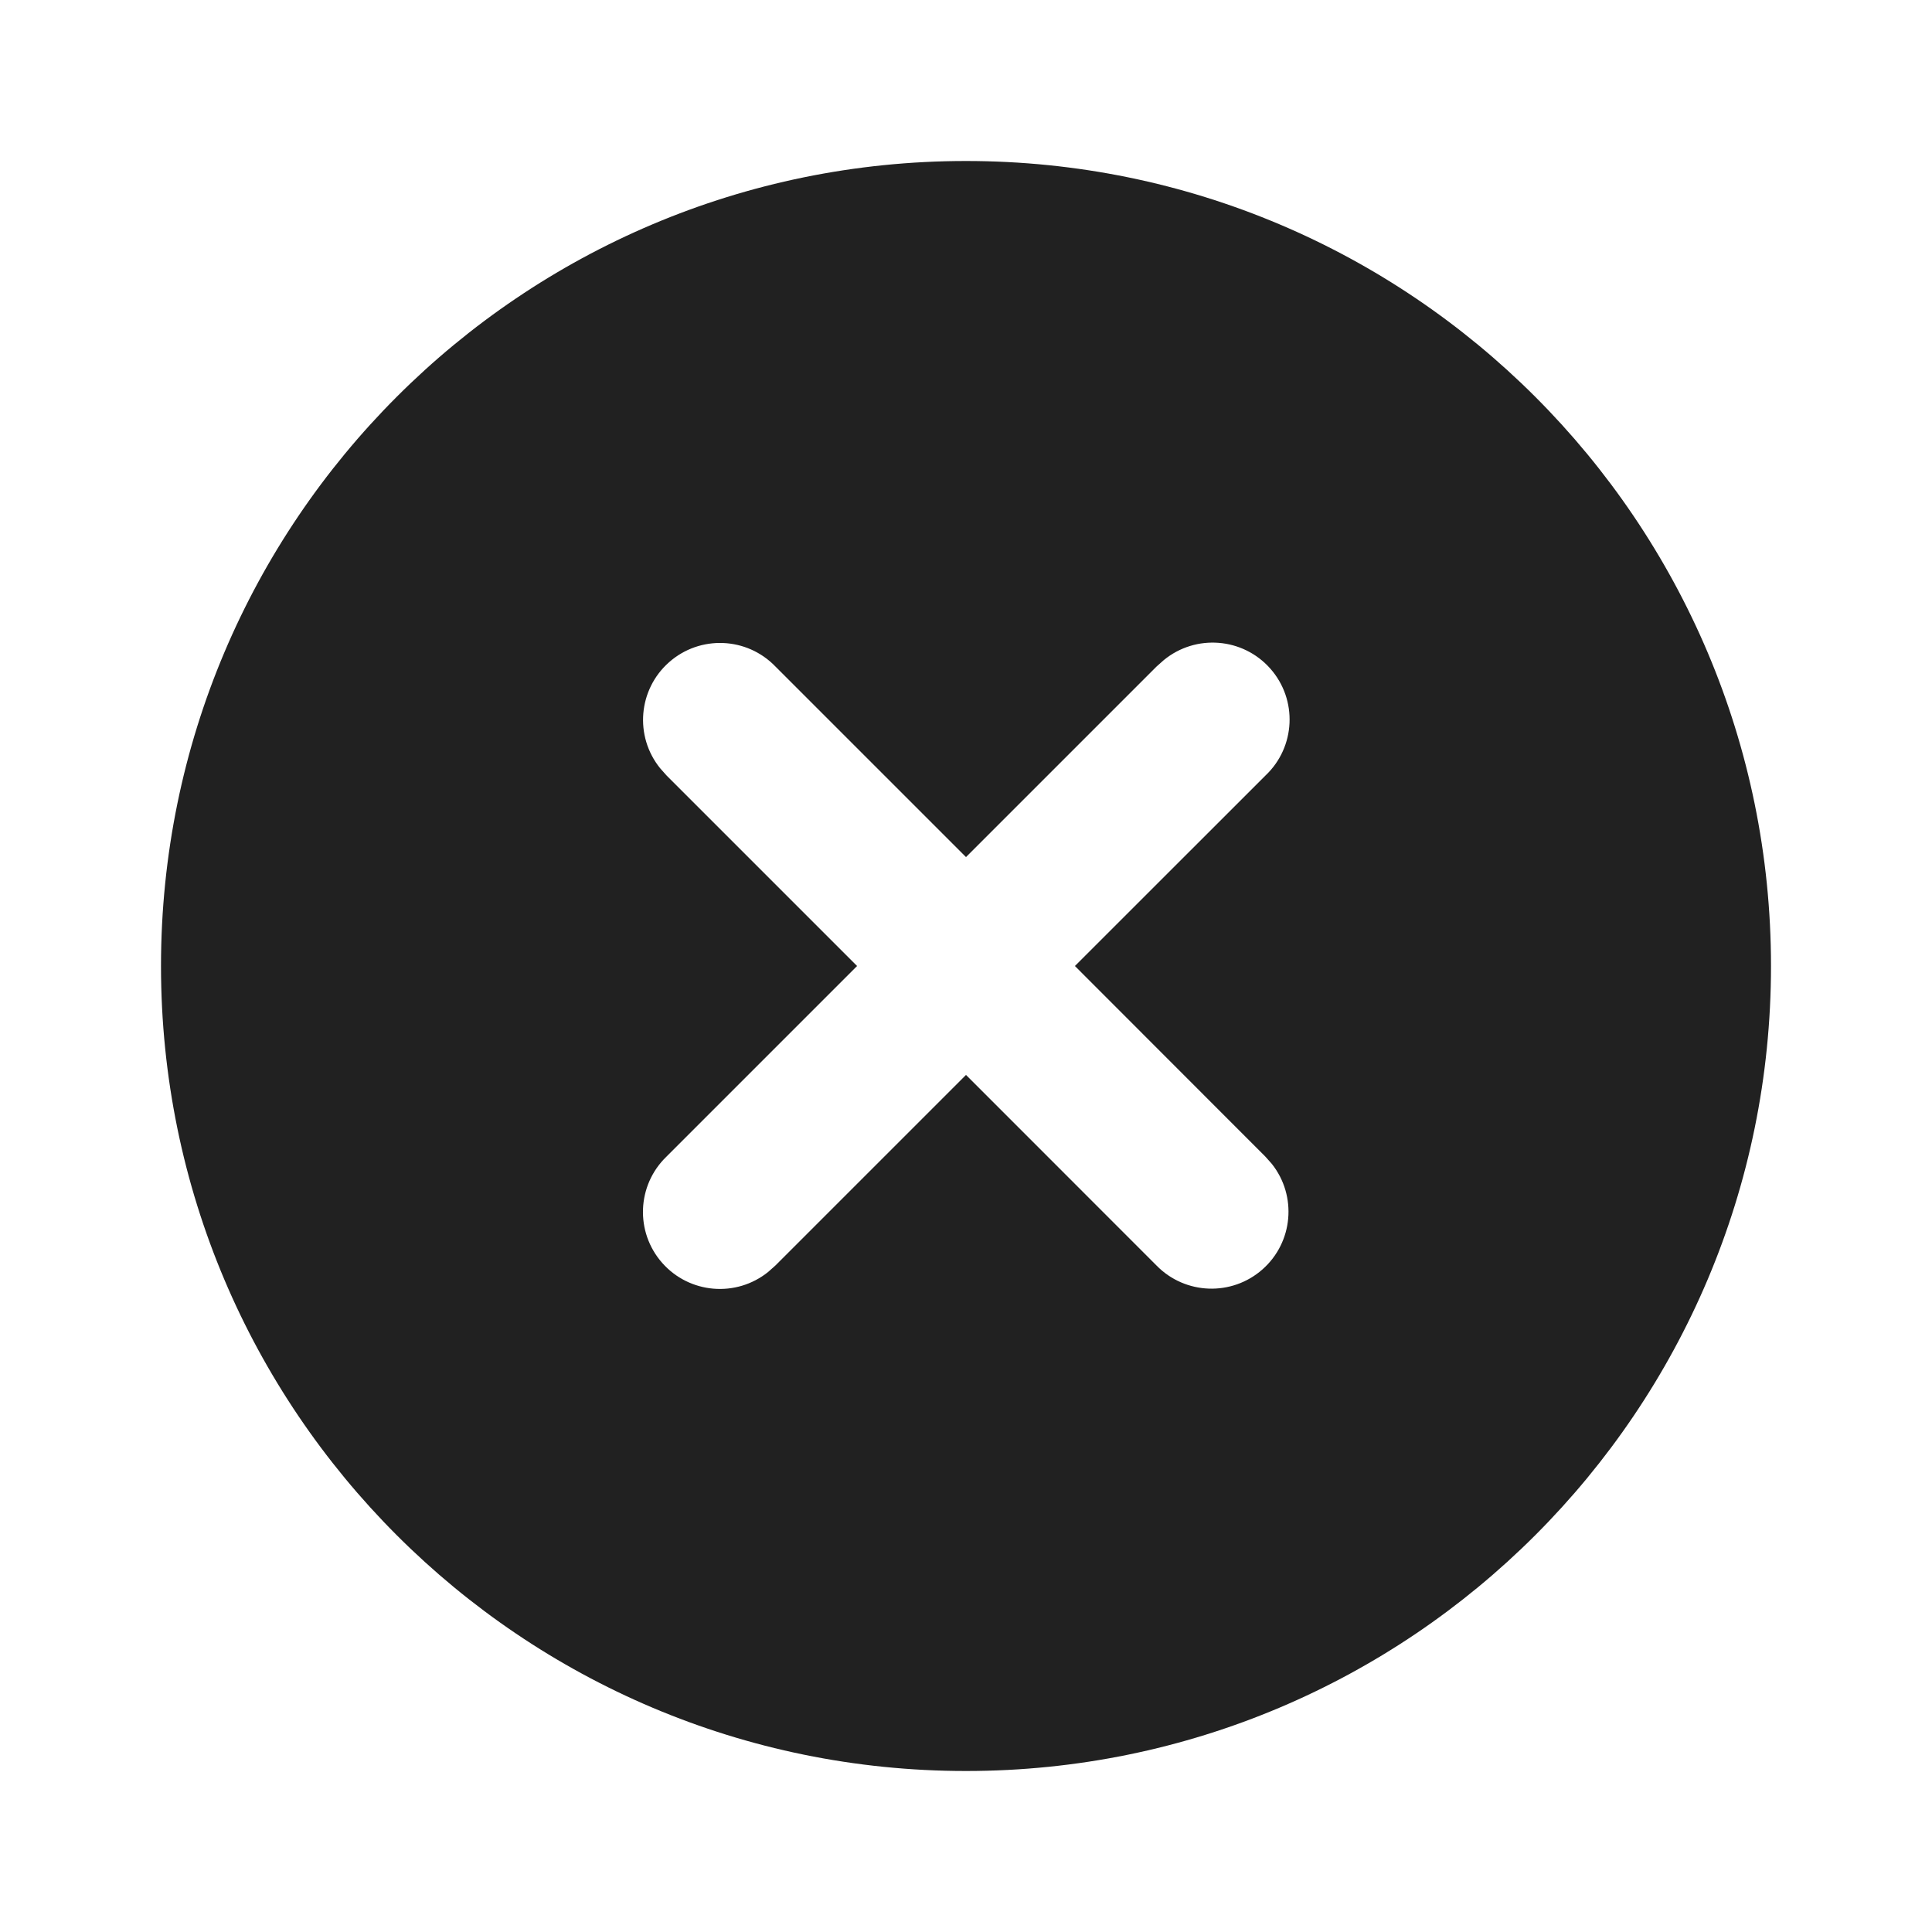
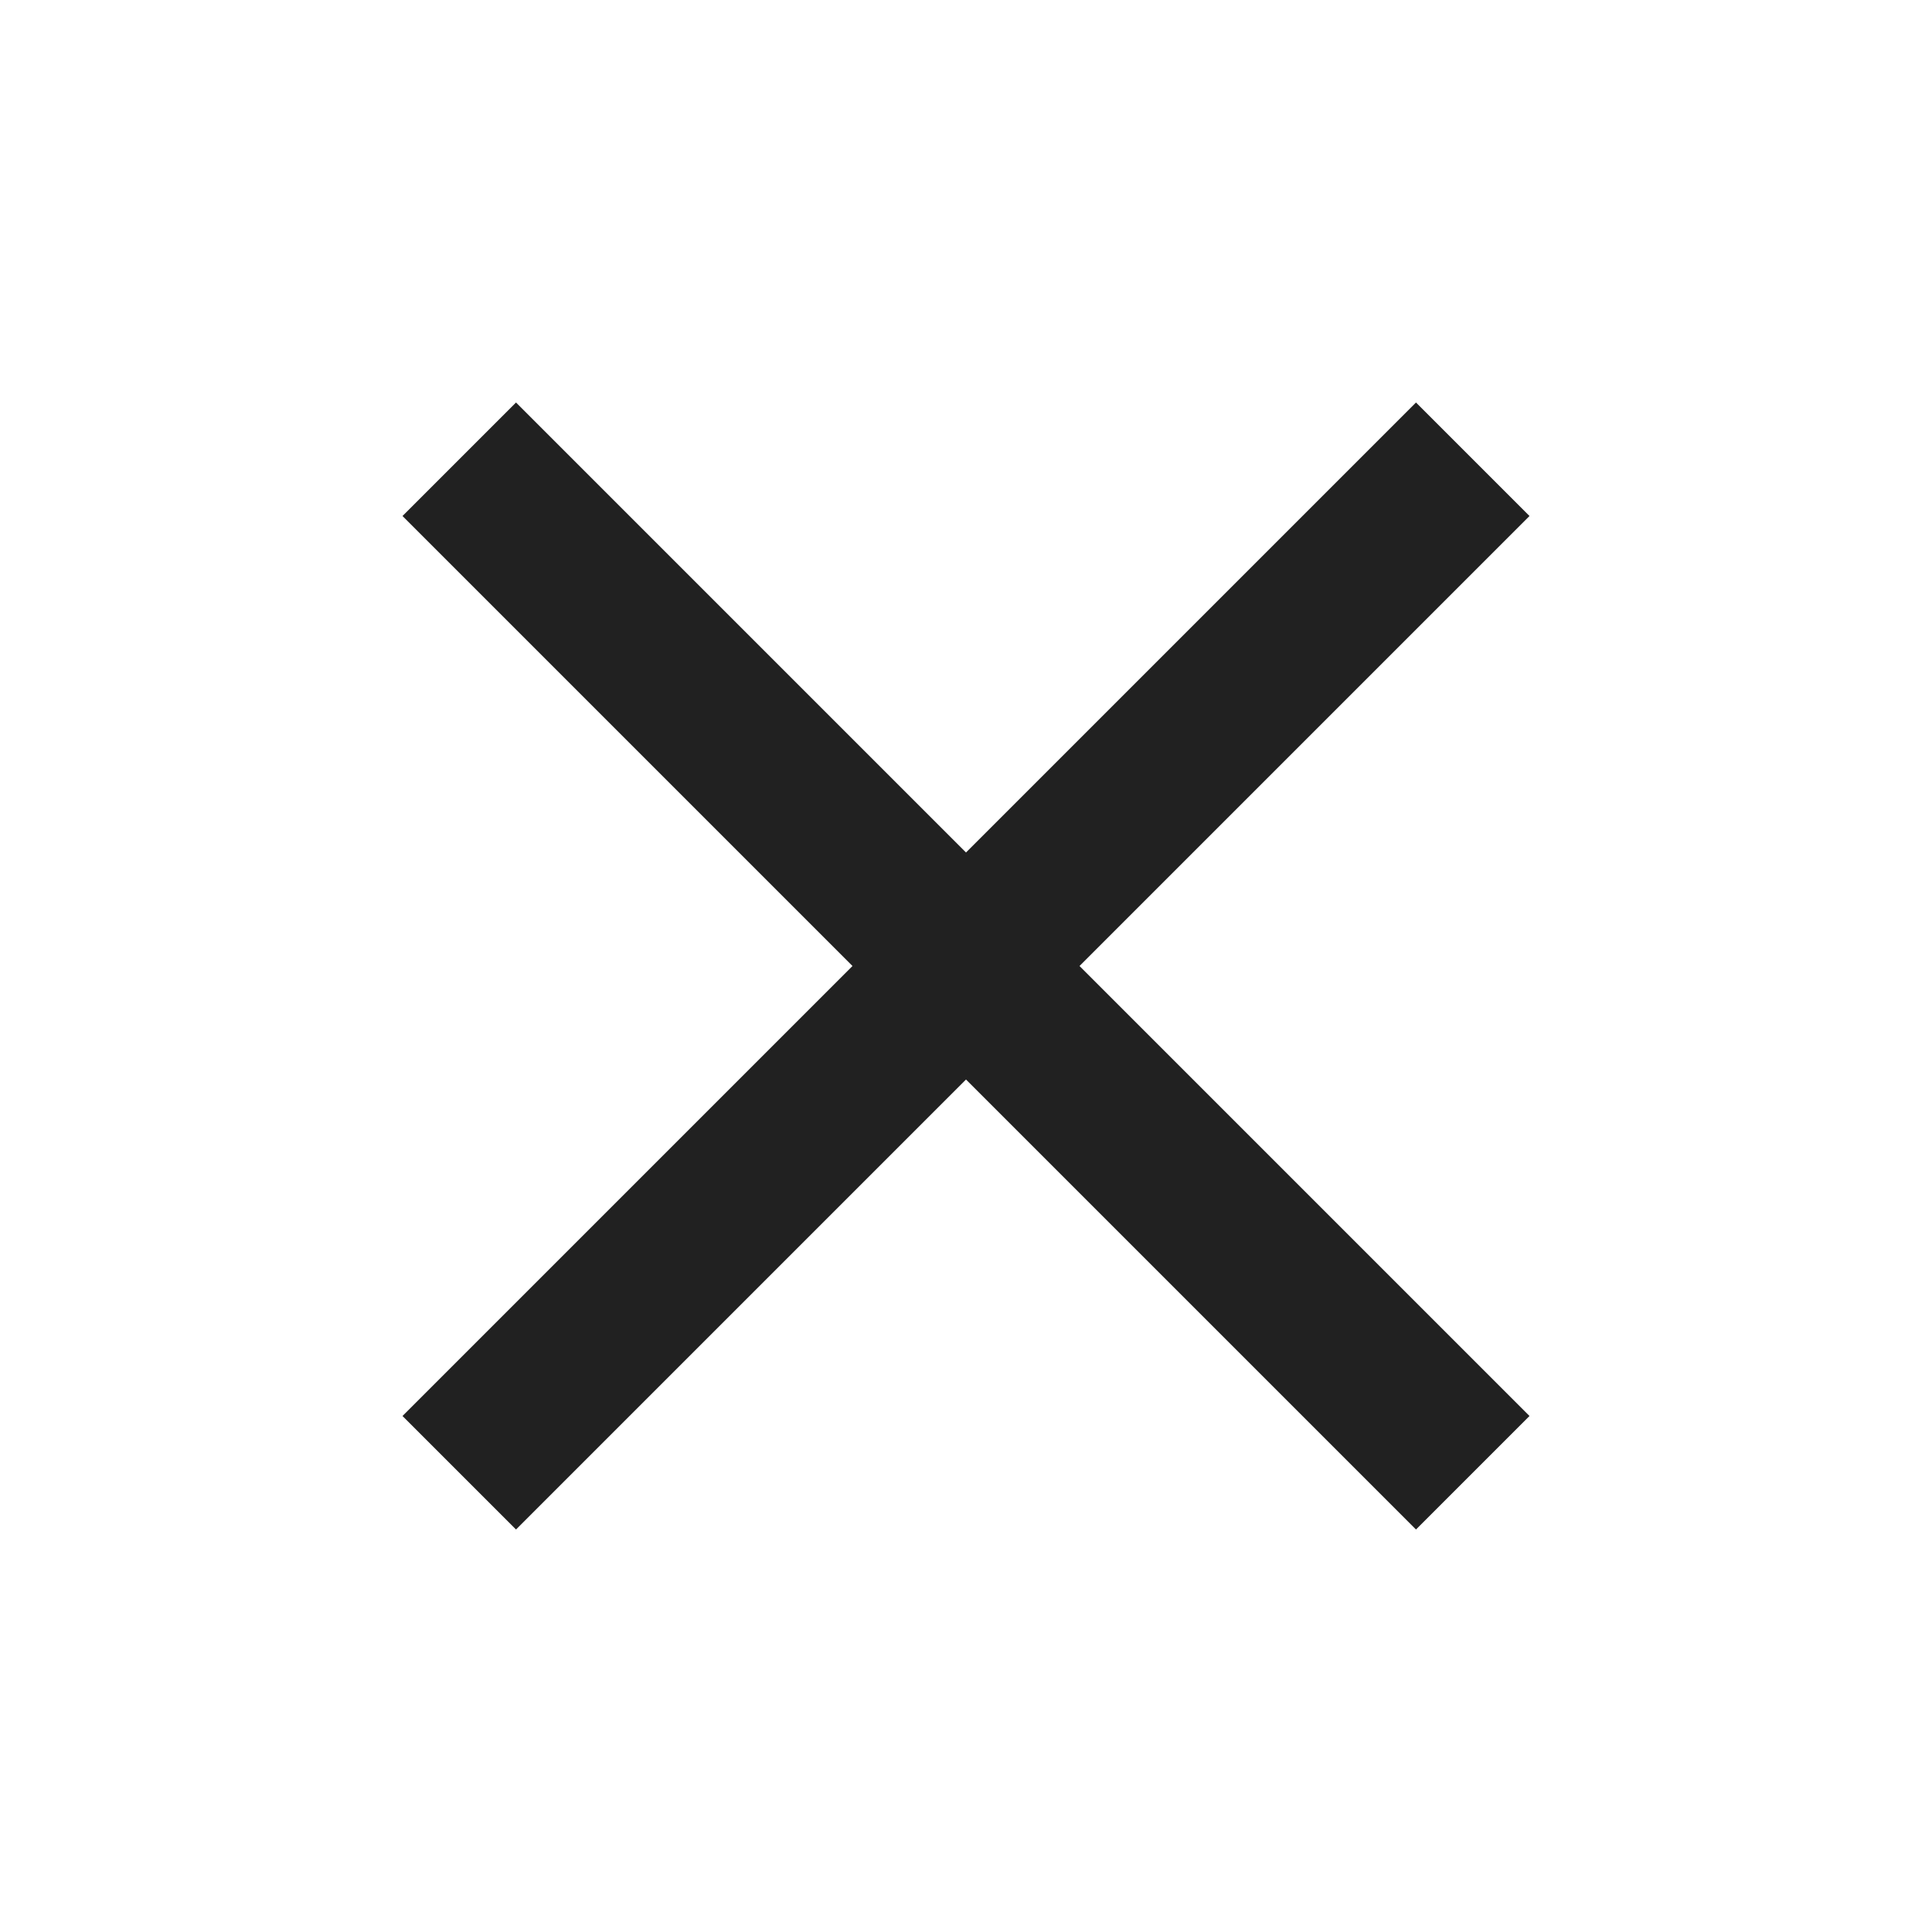
- <svg xmlns="http://www.w3.org/2000/svg" viewBox="0 0 1024 1024" width="96" height="96">
-   <path d="M512 85.333c235.648 0 426.667 191.019 426.667 426.667s-191.019 426.667-426.667 426.667S85.333 747.648 85.333 512 276.352 85.333 512 85.333zM411.008 353.28A40.789 40.789 0 0 0 349.867 407.168l3.413 3.84L454.272 512 353.28 612.992A40.789 40.789 0 0 0 407.168 674.133l3.84-3.413L512 569.728l100.992 101.035a40.789 40.789 0 0 0 61.099-53.888l-3.413-3.84L569.728 512l101.035-100.992A40.789 40.789 0 0 0 616.832 349.867l-3.84 3.413L512 454.272 411.008 353.28z" fill="#212121" />
+ <svg xmlns="http://www.w3.org/2000/svg" viewBox="0 0 24 24" width="96" height="96">
+   <path d="M19 6.41L17.59 5 12 10.59 6.41 5 5 6.41 10.59 12 5 17.59 6.41 19 12 13.41 17.59 19 19 17.59 13.41 12z" fill="#212121" />
</svg>
